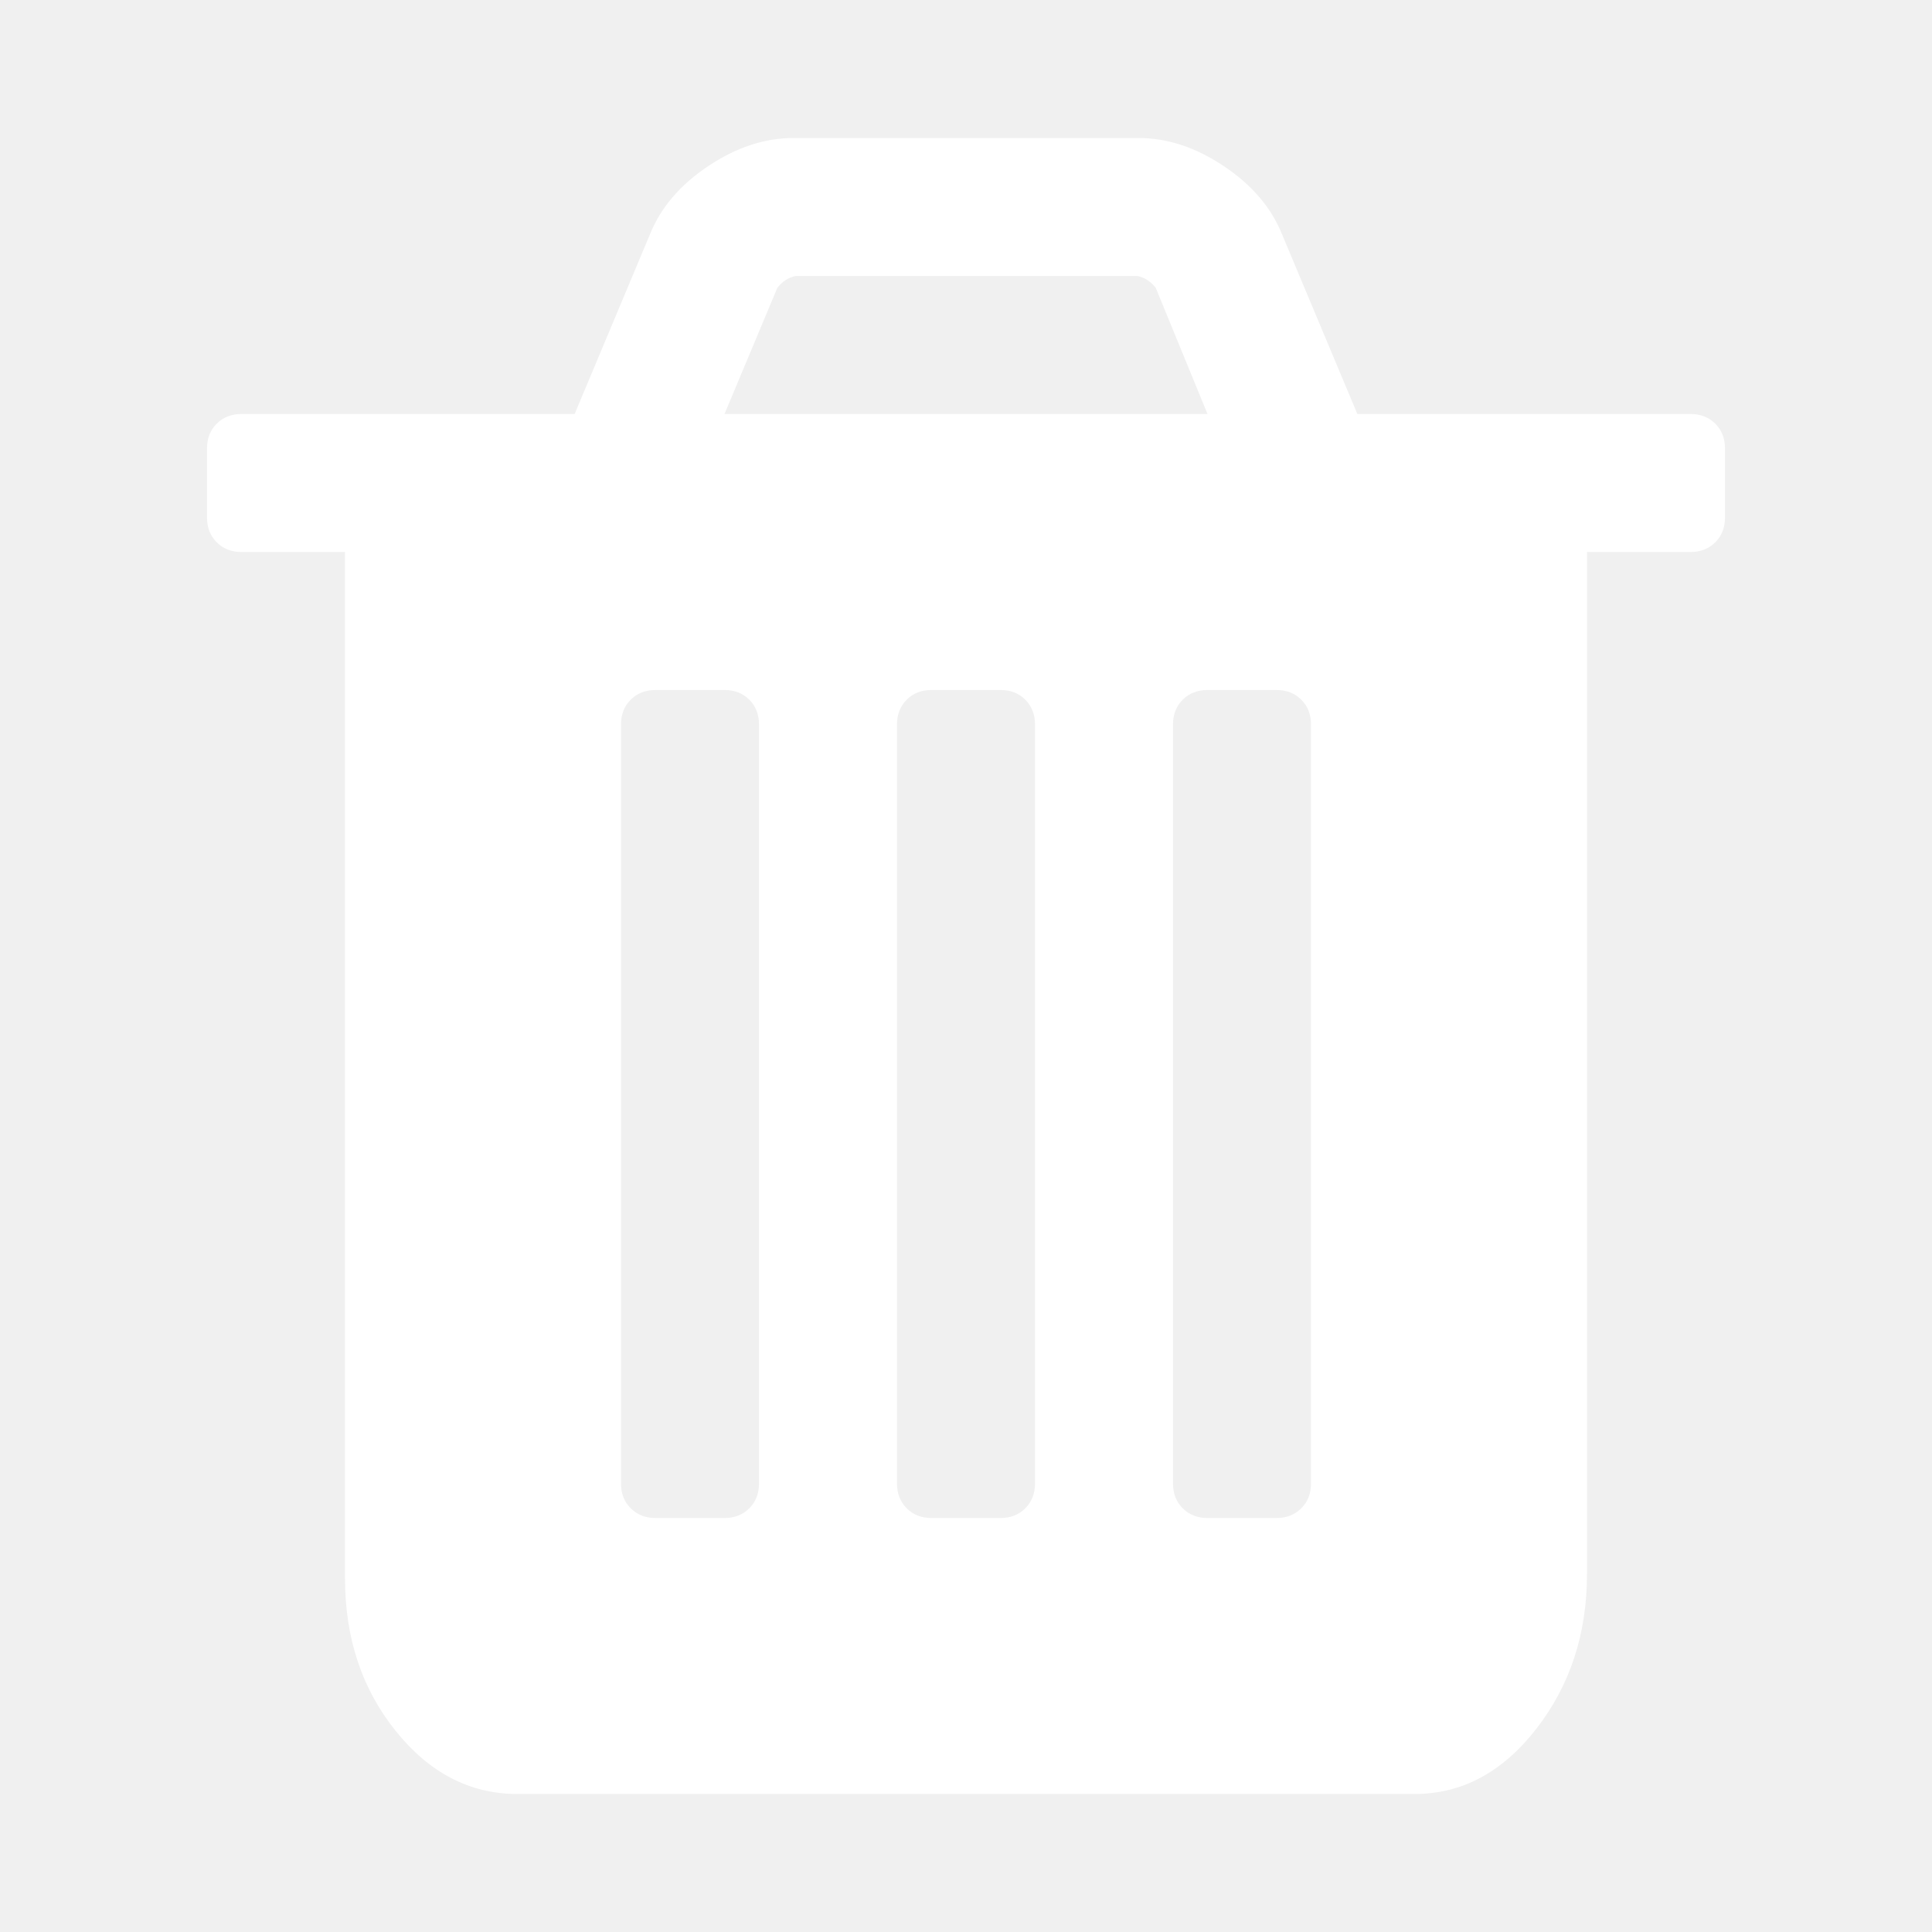
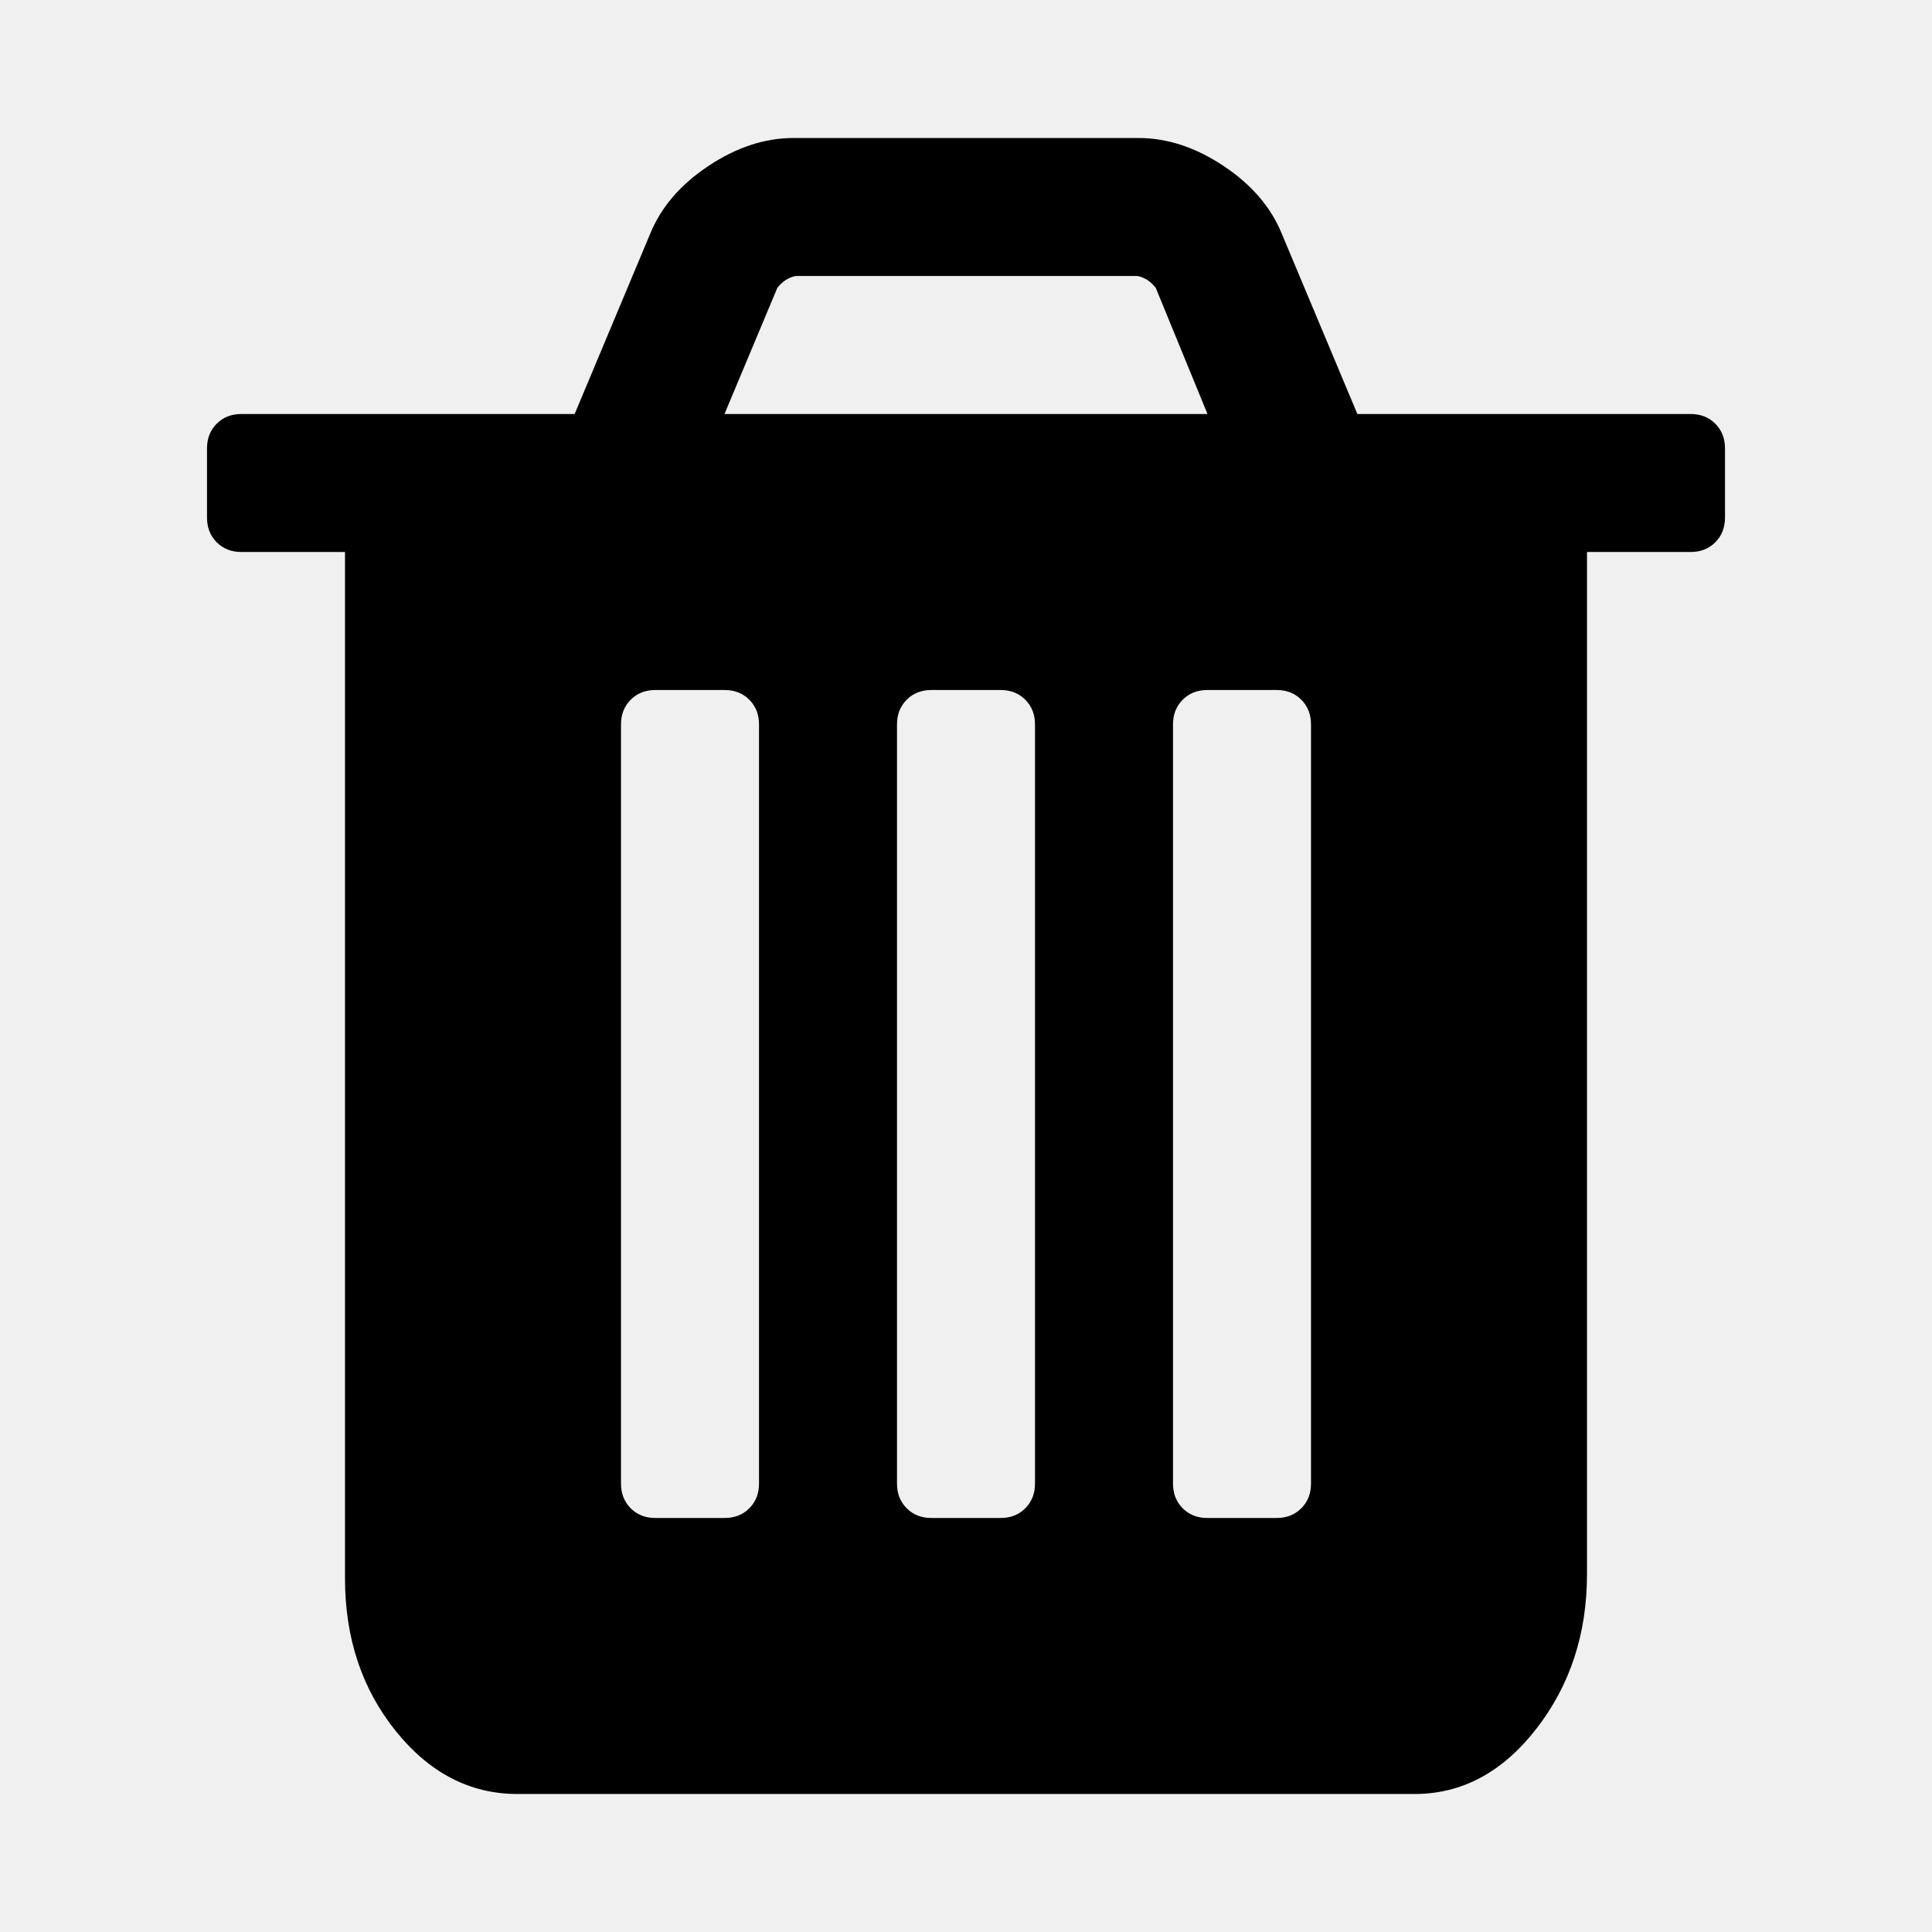
<svg xmlns="http://www.w3.org/2000/svg" t="1566439019316" class="icon" viewBox="0 0 1024 1024" version="1.1" p-id="7041" width="48" height="48">
  <defs>
    <style type="text/css" />
  </defs>
-   <path d="M402.286 786.286V384q0-8-5.143-13.143t-13.143-5.143h-36.571q-8 0-13.143 5.143t-5.143 13.143v402.286q0 8 5.143 13.143t13.143 5.143h36.571q8 0 13.143-5.143t5.143-13.143z m146.286 0V384q0-8-5.143-13.143t-13.143-5.143h-36.571q-8 0-13.143 5.143t-5.143 13.143v402.286q0 8 5.143 13.143t13.143 5.143h36.571q8 0 13.143-5.143t5.143-13.143z m146.286 0V384q0-8-5.143-13.143t-13.143-5.143h-36.571q-8 0-13.143 5.143t-5.143 13.143v402.286q0 8 5.143 13.143t13.143 5.143h36.571q8 0 13.143-5.143t5.143-13.143zM384 219.429h256l-27.429-66.857q-4-5.143-9.714-6.286H421.714q-5.714 1.143-9.714 6.286z m530.286 18.286v36.571q0 8-5.143 13.143t-13.143 5.143h-54.857v541.714q0 47.429-26.857 82t-64.571 34.571H274.286q-37.714 0-64.571-33.429T182.857 836.571V292.571H128q-8 0-13.143-5.143t-5.143-13.143v-36.571q0-8 5.143-13.143t13.143-5.143h176.571l40-95.429q8.571-21.143 30.857-36t45.143-14.857h182.857q22.857 0 45.143 14.857t30.857 36l40 95.429h176.571q8 0 13.143 5.143t5.143 13.143z" p-id="7042" fill="#ffffff" />
+   <path d="M402.286 786.286V384q0-8-5.143-13.143t-13.143-5.143h-36.571q-8 0-13.143 5.143t-5.143 13.143v402.286q0 8 5.143 13.143t13.143 5.143h36.571q8 0 13.143-5.143t5.143-13.143z m146.286 0V384q0-8-5.143-13.143t-13.143-5.143h-36.571q-8 0-13.143 5.143t-5.143 13.143v402.286q0 8 5.143 13.143t13.143 5.143h36.571q8 0 13.143-5.143t5.143-13.143z m146.286 0V384q0-8-5.143-13.143t-13.143-5.143h-36.571q-8 0-13.143 5.143t-5.143 13.143v402.286q0 8 5.143 13.143t13.143 5.143h36.571q8 0 13.143-5.143t5.143-13.143zM384 219.429h256l-27.429-66.857q-4-5.143-9.714-6.286H421.714q-5.714 1.143-9.714 6.286z m530.286 18.286v36.571q0 8-5.143 13.143t-13.143 5.143h-54.857v541.714q0 47.429-26.857 82t-64.571 34.571H274.286q-37.714 0-64.571-33.429T182.857 836.571V292.571H128q-8 0-13.143-5.143t-5.143-13.143v-36.571q0-8 5.143-13.143t13.143-5.143h176.571l40-95.429q8.571-21.143 30.857-36t45.143-14.857h182.857q22.857 0 45.143 14.857t30.857 36l40 95.429h176.571q8 0 13.143 5.143t5.143 13.143z" p-id="7042" />
</svg>
